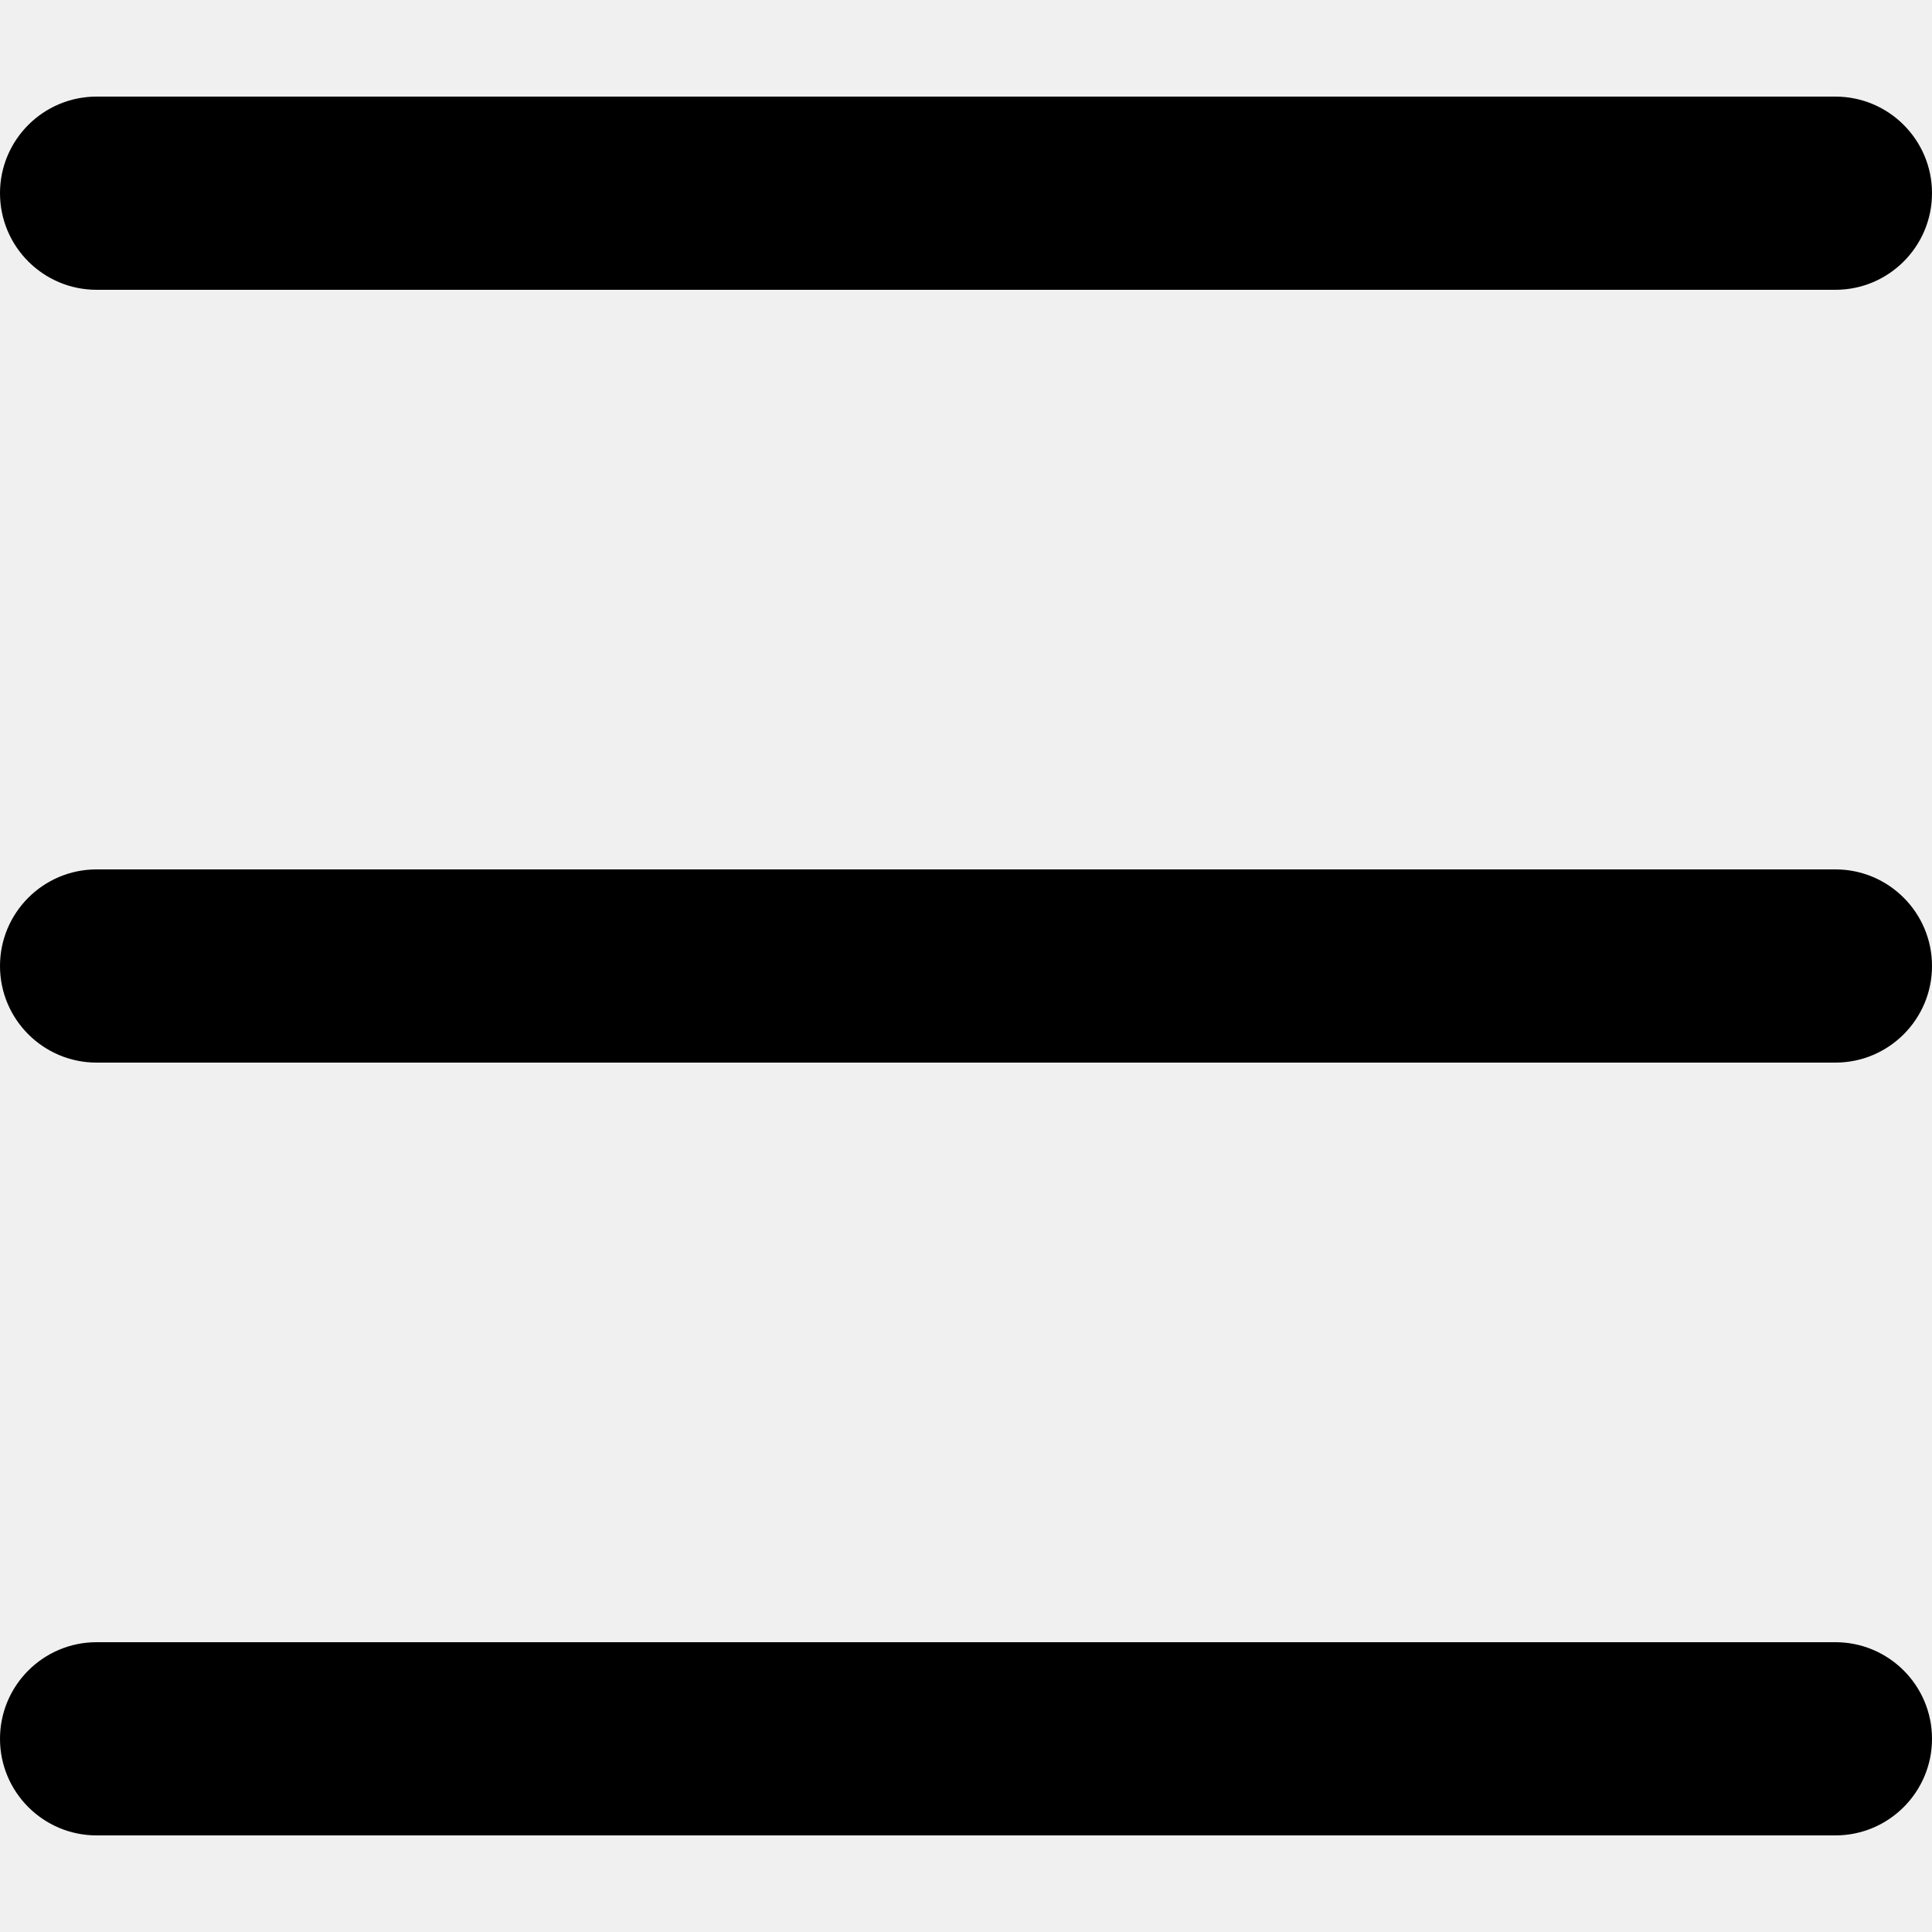
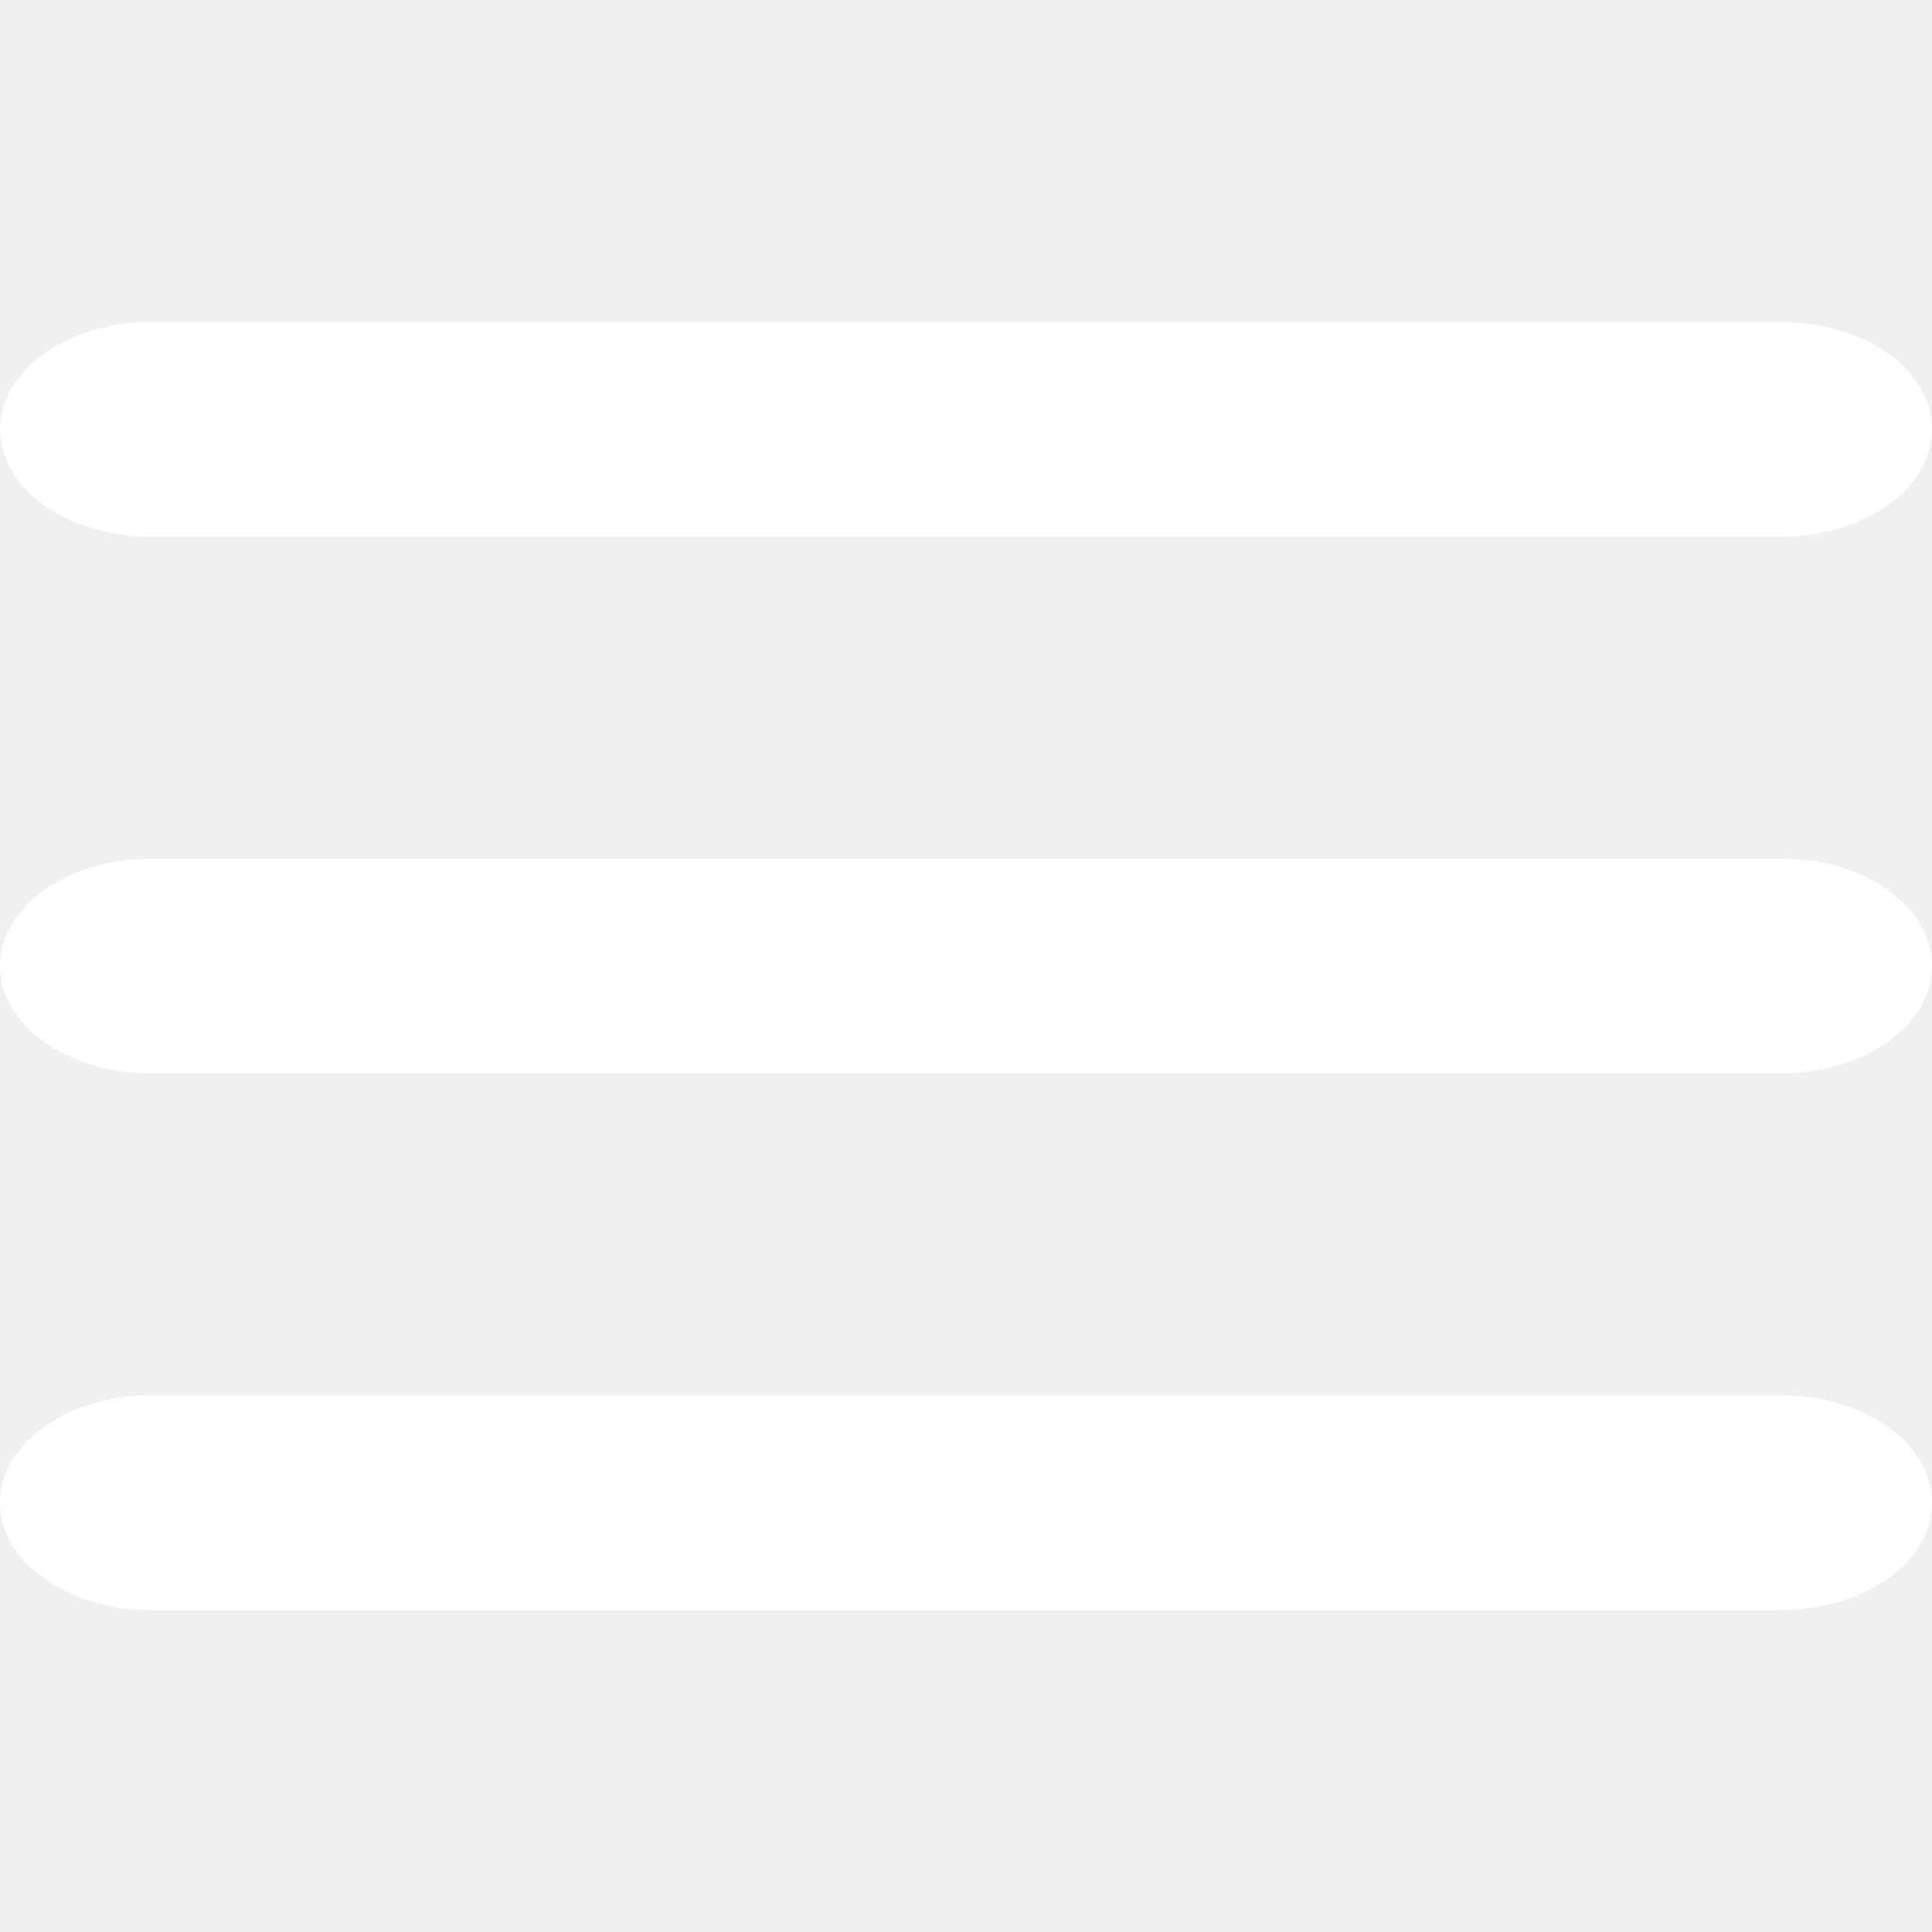
- <svg xmlns="http://www.w3.org/2000/svg" version="1.1" width="512" height="512" x="0" y="0" viewBox="0 0 612 612" style="enable-background:new 0 0 512 512" xml:space="preserve">
+ <svg xmlns="http://www.w3.org/2000/svg" version="1.1" width="512" height="512" x="0" y="0" viewBox="0 0 384 384" style="enable-background:new 0 0 512 512" xml:space="preserve" class="">
  <g>
    <g>
-       <g id="_x33__6_">
+       <g>
        <g>
-           <path d="M581.4,520.199H30.6c-16.891,0-30.6,13.709-30.6,30.6C0,567.691,13.709,581.4,30.6,581.4h550.8     c16.891,0,30.6-13.709,30.6-30.602C612,533.908,598.291,520.199,581.4,520.199z M30.6,91.799h550.8     c16.891,0,30.6-13.708,30.6-30.6c0-16.892-13.709-30.6-30.6-30.6H30.6C13.709,30.6,0,44.308,0,61.2     C0,78.091,13.709,91.799,30.6,91.799z M581.4,275.399H30.6C13.709,275.399,0,289.108,0,306s13.709,30.6,30.6,30.6h550.8     c16.891,0,30.6-13.709,30.6-30.6S598.291,275.399,581.4,275.399z" fill="#000000" data-original="#000000" style="" />
+           <rect rx="30" x="0" y="277.333" width="384" height="42.667" fill="#ffffff" data-original="#000000" style="" class="" />
+           <rect rx="30" x="0" y="170.667" width="384" height="42.667" fill="#ffffff" data-original="#000000" style="" class="" />
+           <rect rx="30" x="0" y="64" width="384" height="42.667" fill="#ffffff" data-original="#000000" style="" class="" />
        </g>
      </g>
    </g>
    <g>
</g>
    <g>
</g>
    <g>
</g>
    <g>
</g>
    <g>
</g>
    <g>
</g>
    <g>
</g>
    <g>
</g>
    <g>
</g>
    <g>
</g>
    <g>
</g>
    <g>
</g>
    <g>
</g>
    <g>
</g>
    <g>
</g>
  </g>
</svg>
